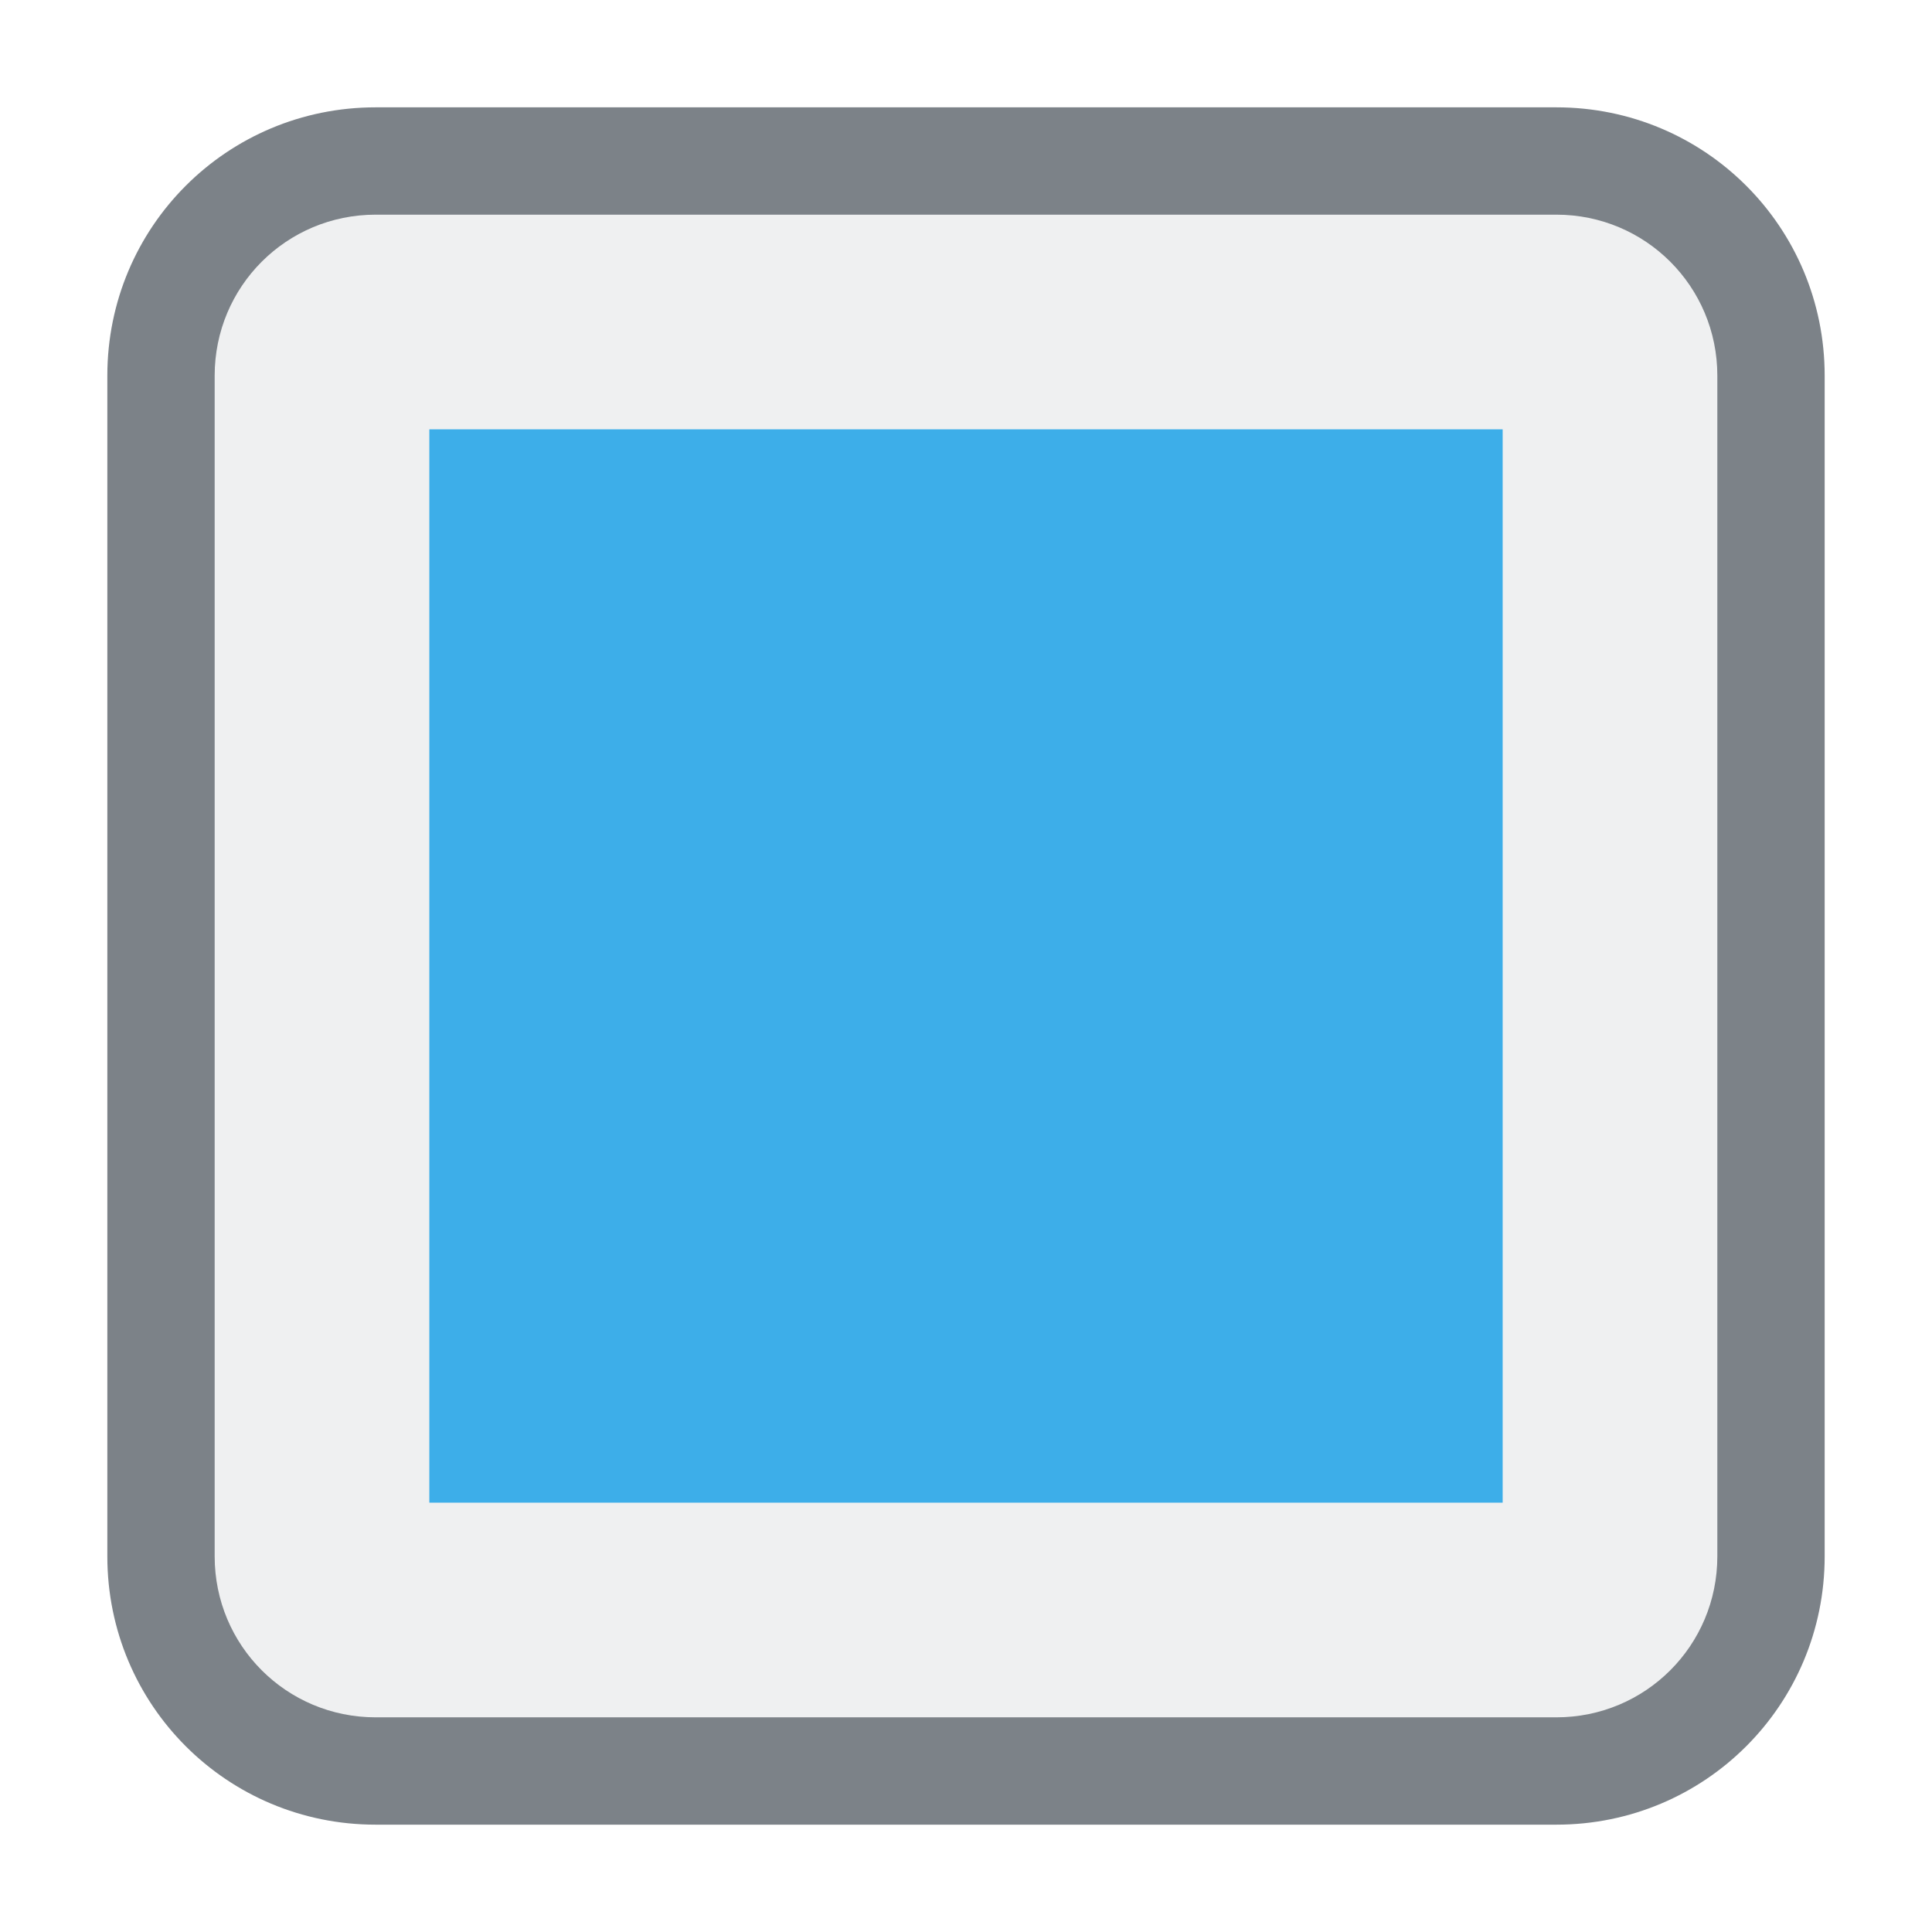
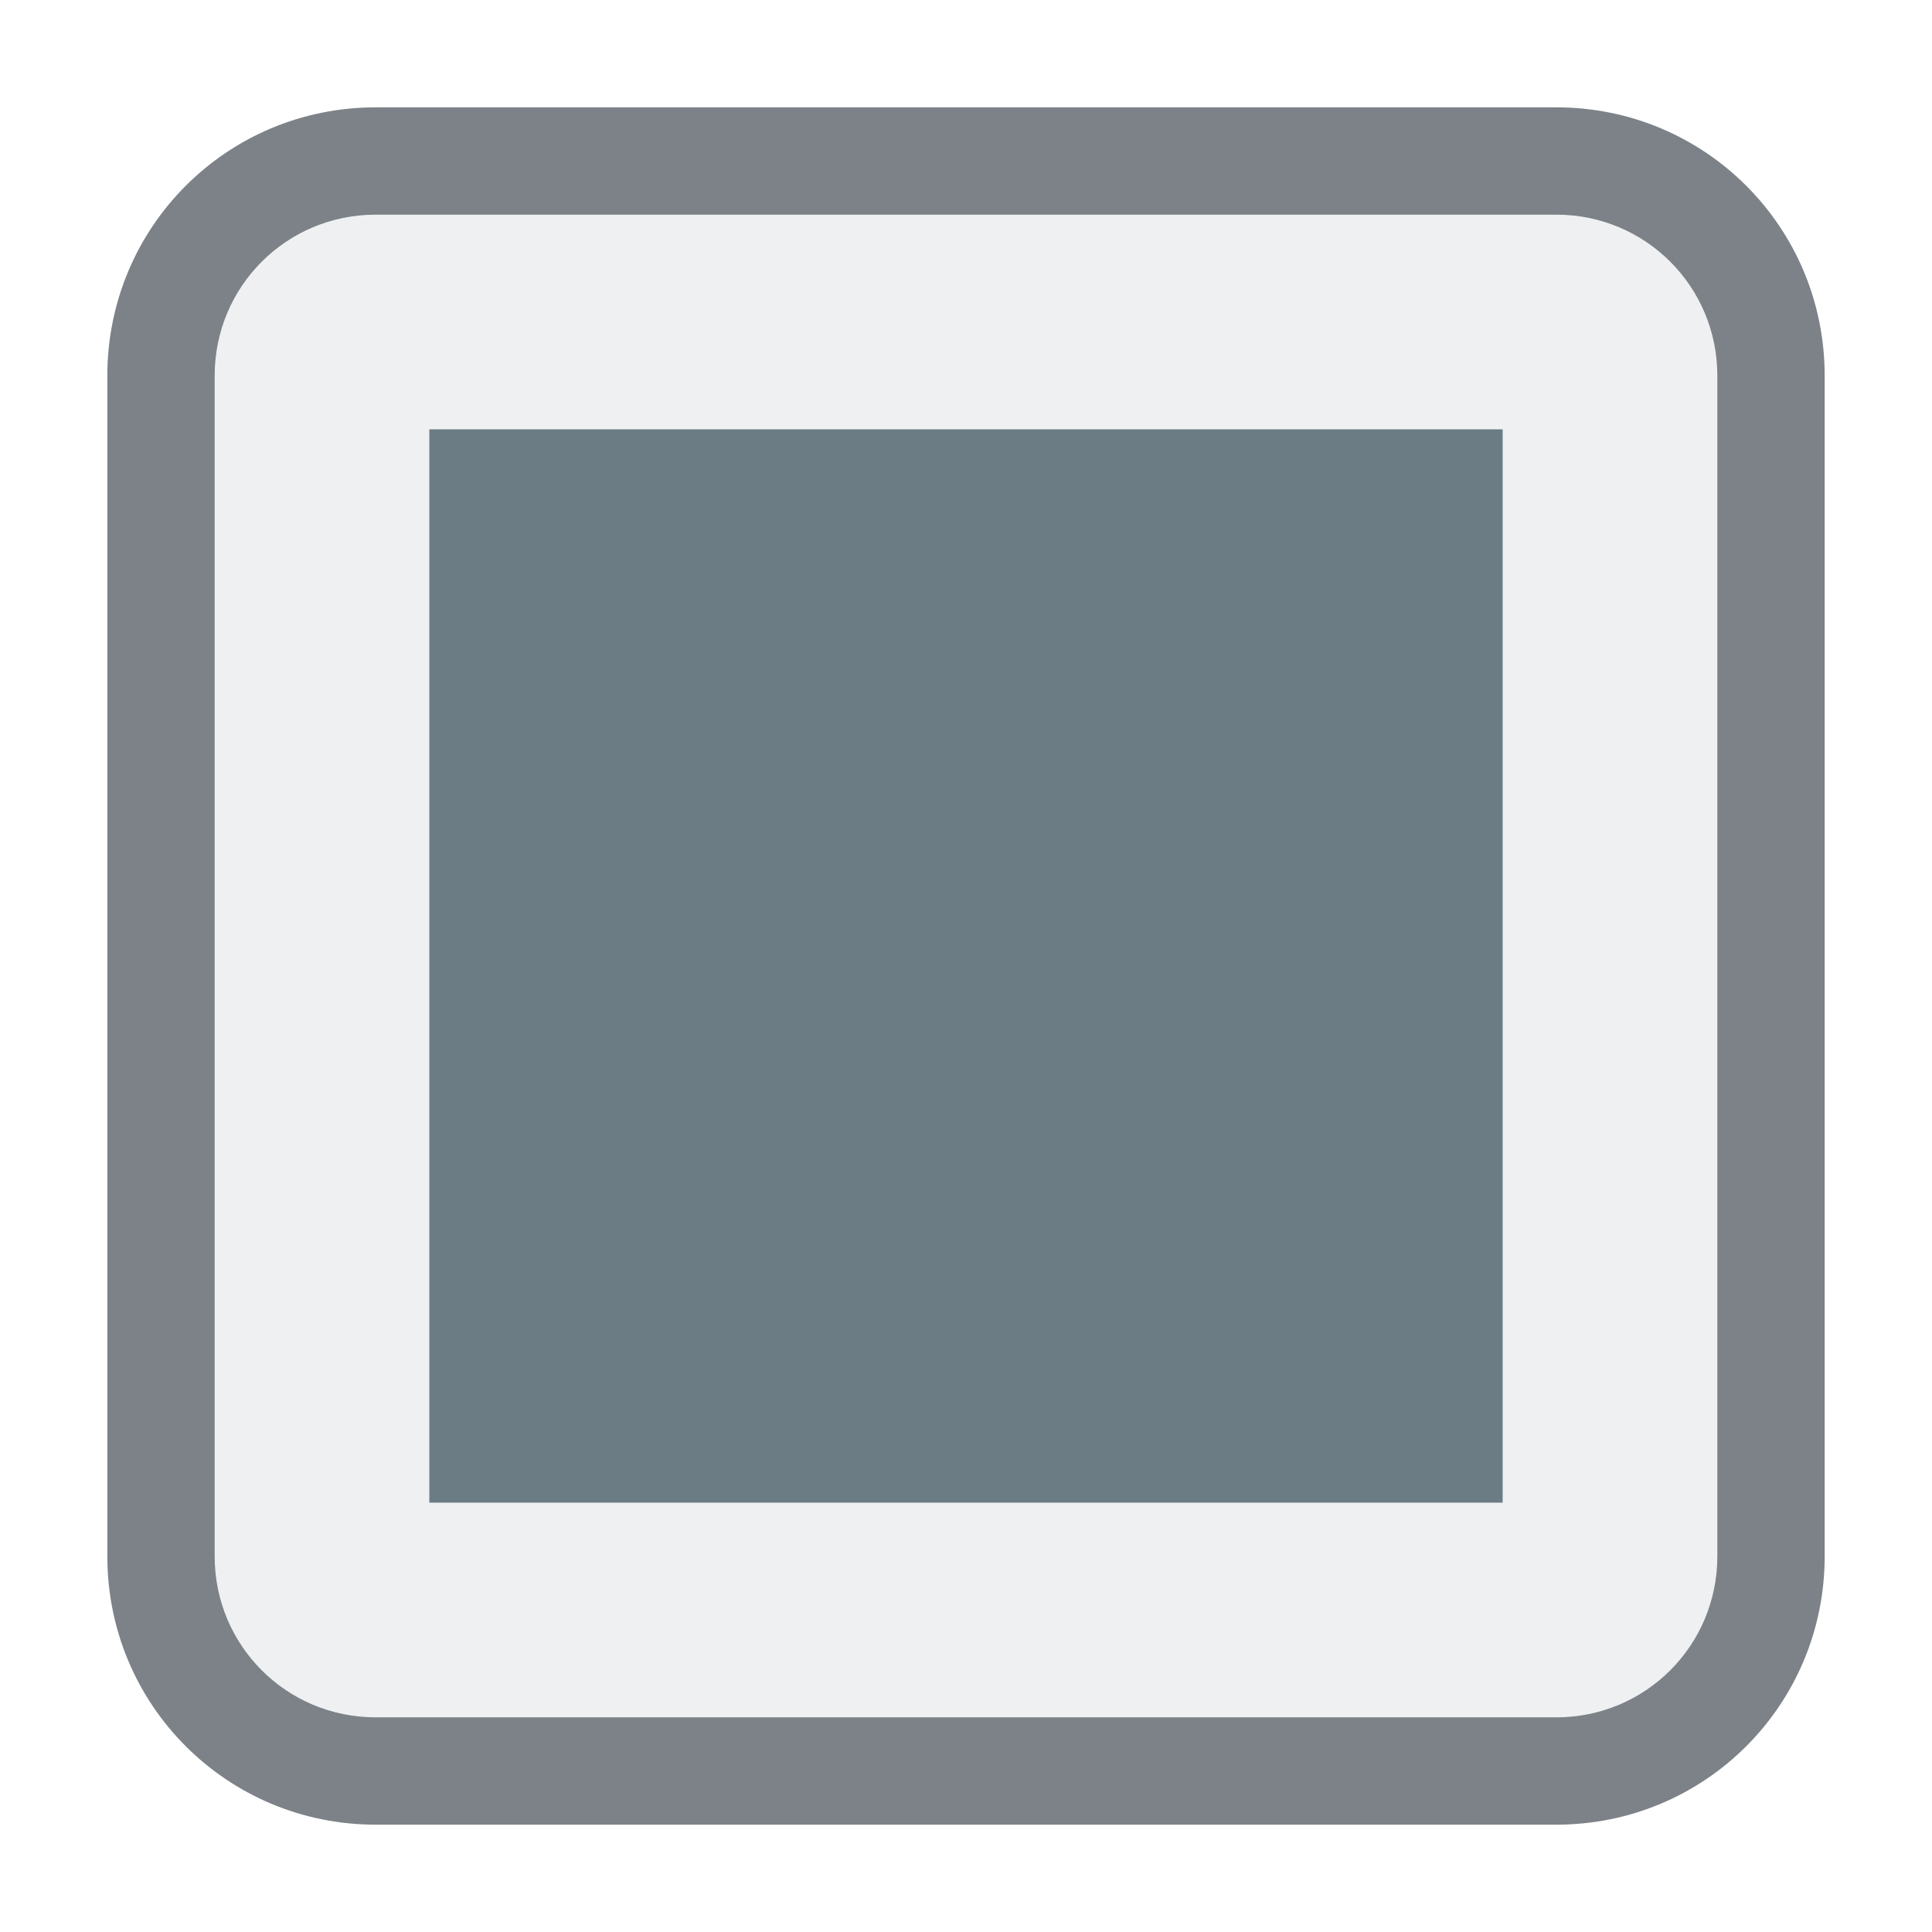
<svg xmlns="http://www.w3.org/2000/svg" id="svg8" version="1.1" viewBox="0 0 18 18">
  <rect id="rect2" class="warning" x="1.5" y="1.5" width="15" height="15" rx="2" ry="2" fill="#eff0f1" />
-   <path id="path4" class="error" d="m4 4v10h10v-10z" fill="#3daee9" />
+   <path id="path4" class="error" d="m4 4v10h10v-10z" fill="#6c7c84" />
  <path id="path6" class="error" d="m3.5 1c-1.385 0-2.5 1.115-2.5 2.5v11c0 1.385 1.115 2.5 2.5 2.5h11c1.385 0 2.5-1.115 2.5-2.5v-11c0-1.385-1.115-2.5-2.5-2.5zm0 1h11c0.831 0 1.5 0.669 1.5 1.5v11c0 0.831-0.669 1.5-1.5 1.5h-11c-0.831 0-1.5-0.669-1.5-1.5v-11c0-0.831 0.669-1.5 1.5-1.5z" color="#000000" color-rendering="auto" dominant-baseline="auto" fill="#7c8288" image-rendering="auto" shape-rendering="auto" solid-color="#000000" style="font-feature-settings:normal;font-variant-alternates:normal;font-variant-caps:normal;font-variant-ligatures:normal;font-variant-numeric:normal;font-variant-position:normal;isolation:auto;mix-blend-mode:normal;shape-padding:0;text-decoration-color:#000000;text-decoration-line:none;text-decoration-style:solid;text-indent:0;text-orientation:mixed;text-transform:none;white-space:normal" />
</svg>
